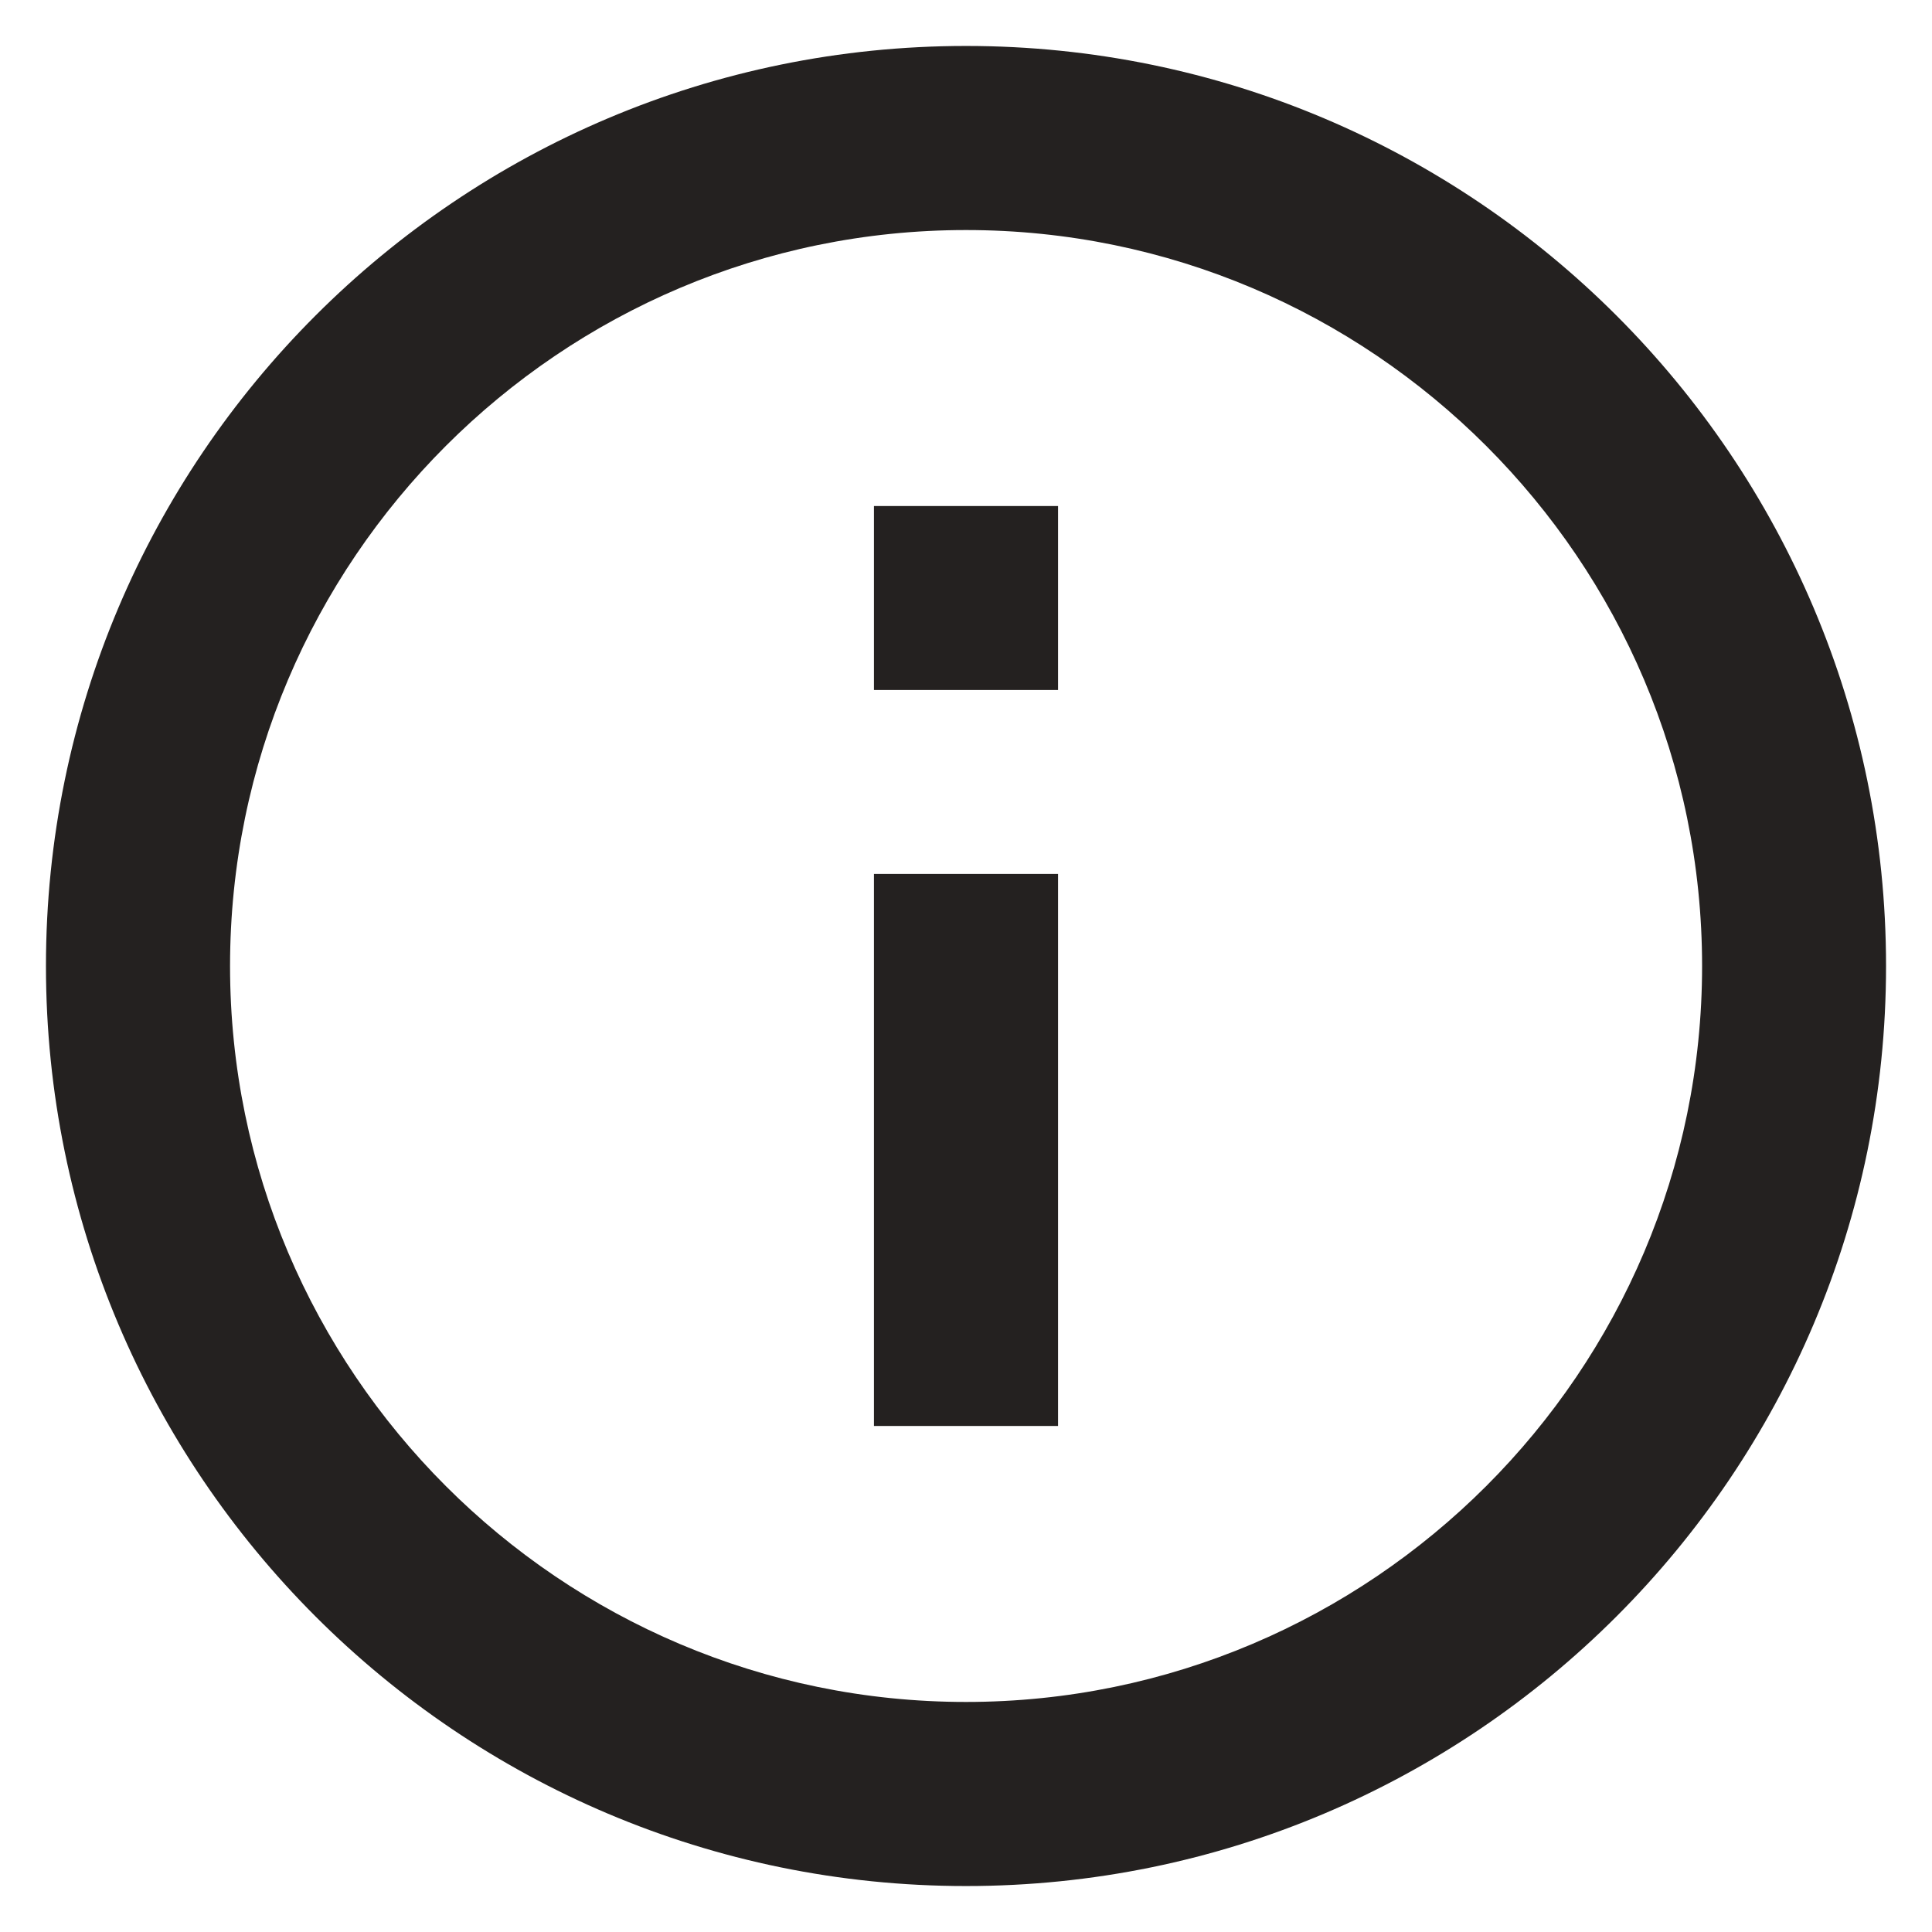
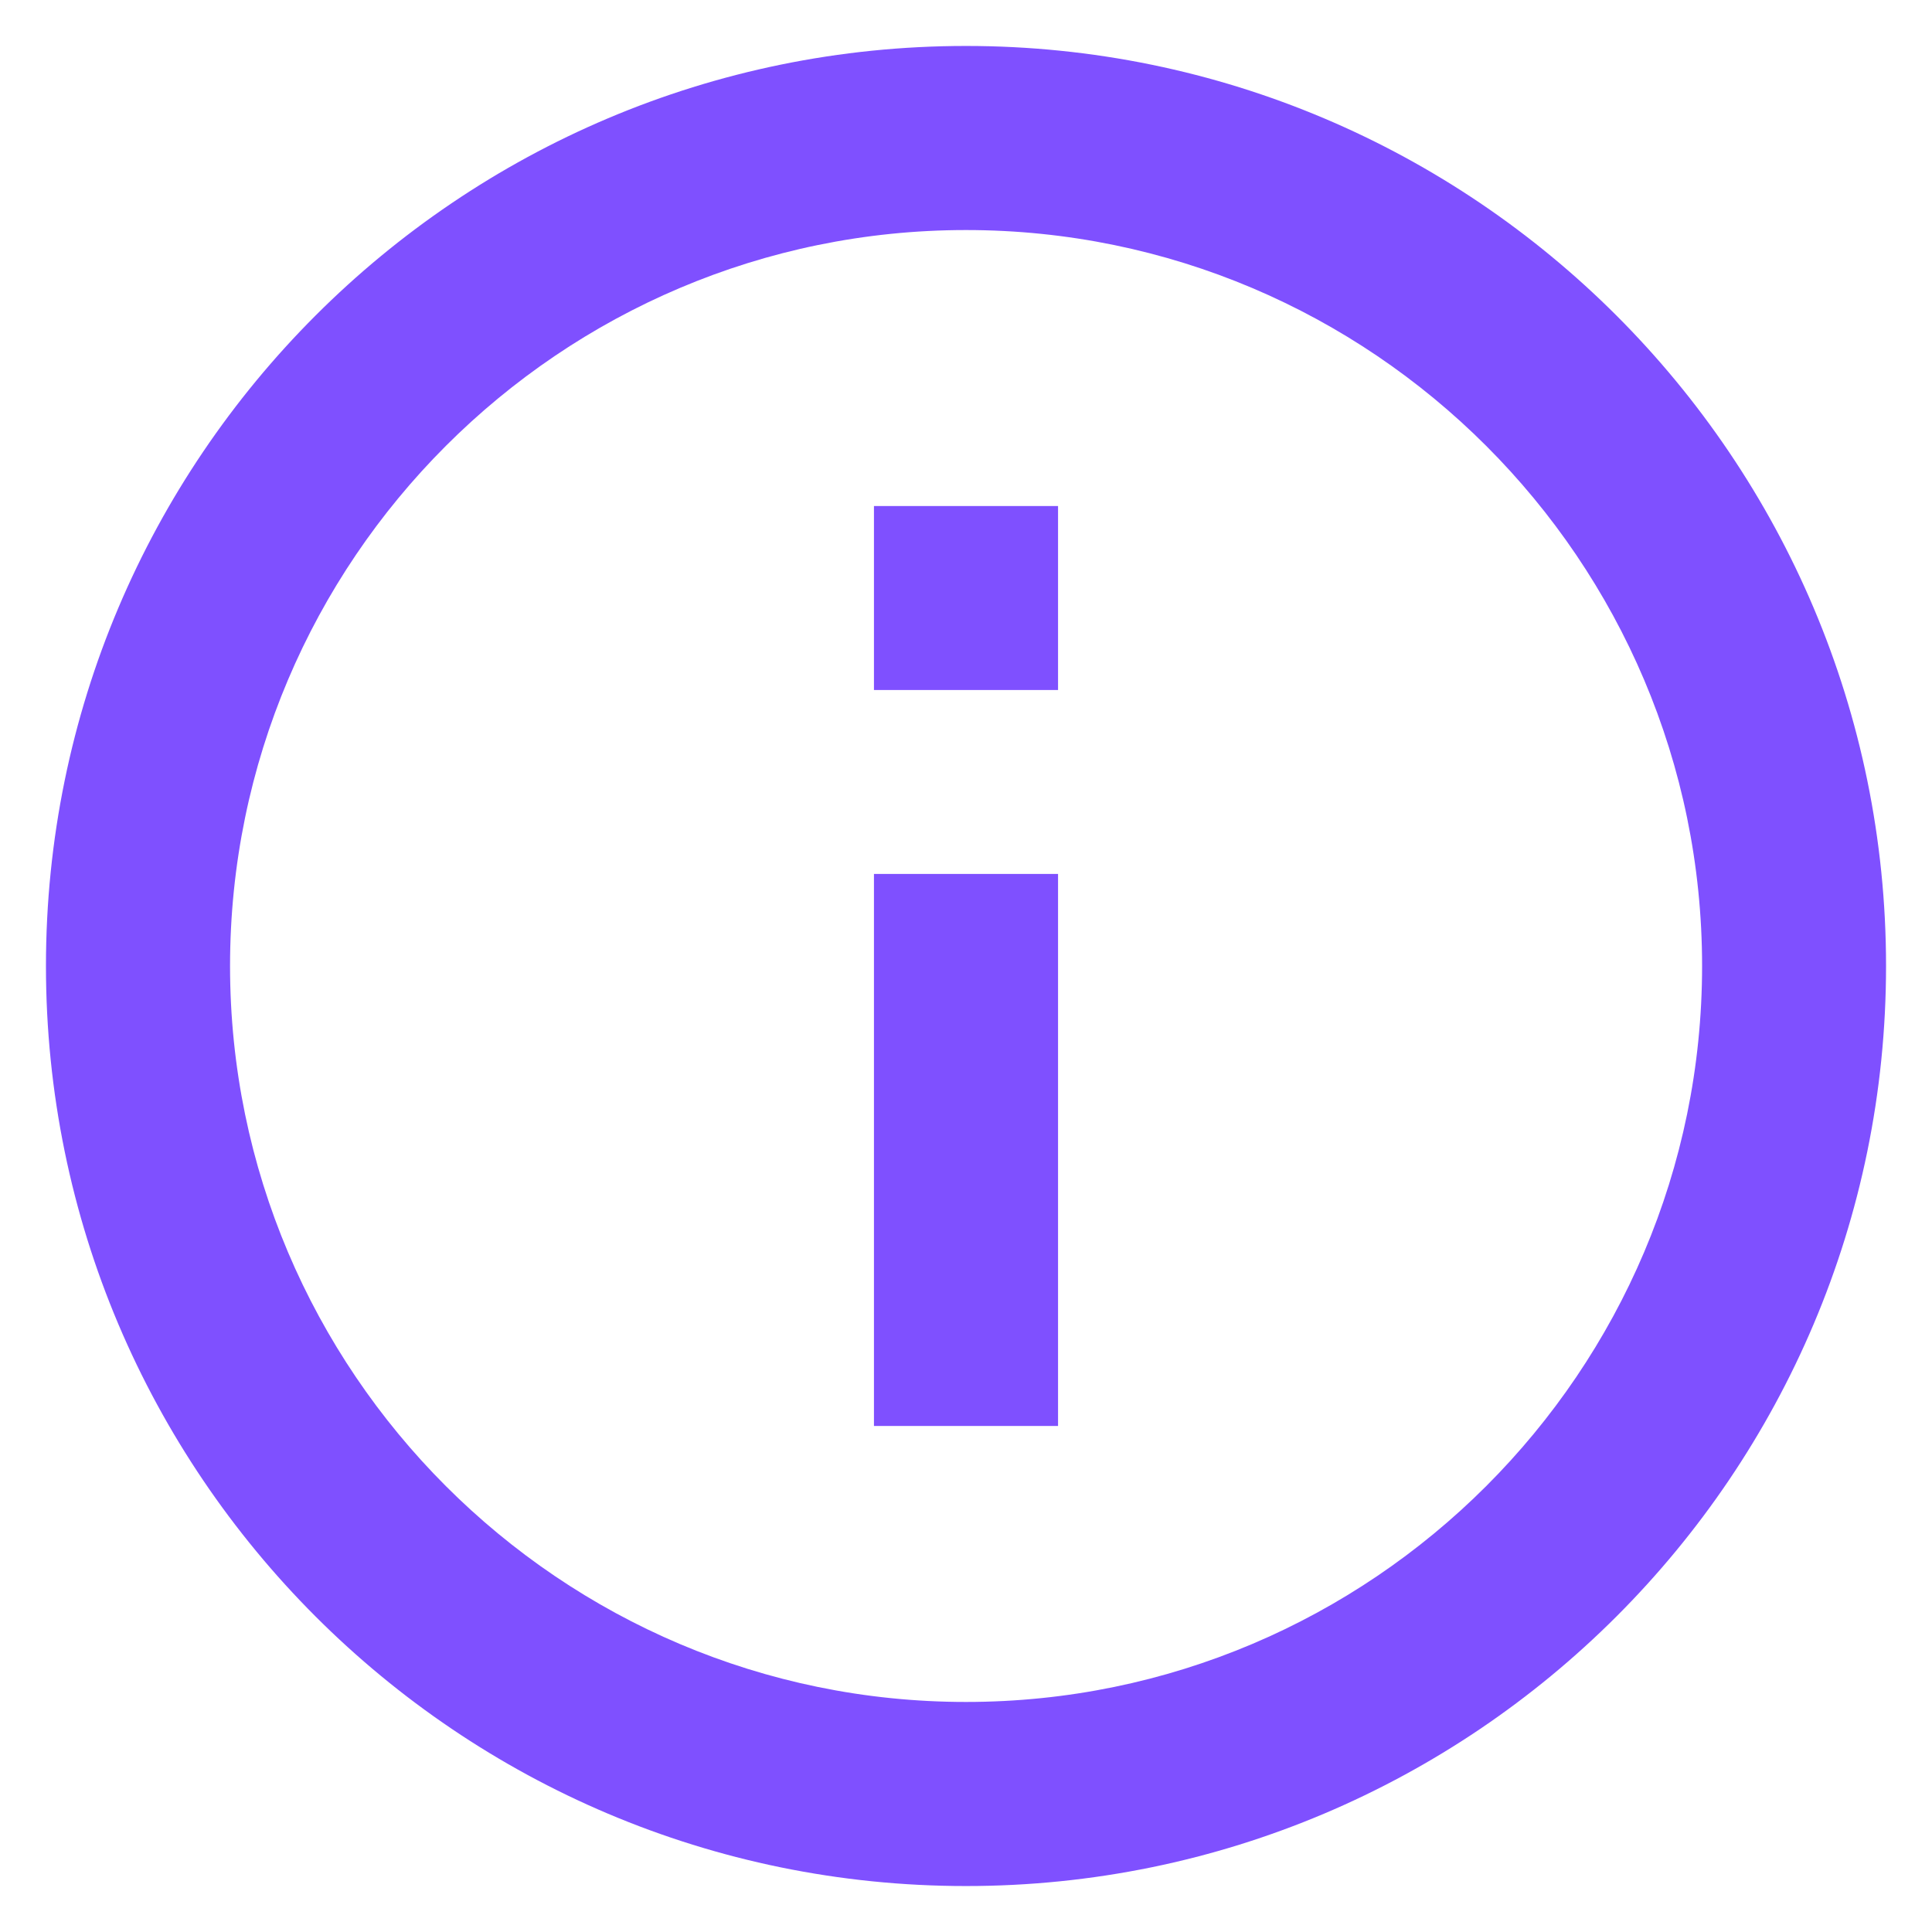
<svg xmlns="http://www.w3.org/2000/svg" width="14" height="14" viewBox="0 0 14 14" fill="none">
-   <path d="M6.333 3.667H7.667V5H6.333V3.667ZM6.333 6.333H7.667V10.333H6.333V6.333ZM7 0.333C3.32 0.333 0.333 3.32 0.333 7C0.333 10.68 3.32 13.667 7 13.667C10.68 13.667 13.667 10.68 13.667 7C13.667 3.32 10.68 0.333 7 0.333ZM7 12.333C4.06 12.333 1.667 9.94 1.667 7C1.667 4.06 4.06 1.667 7 1.667C9.94 1.667 12.334 4.06 12.334 7C12.334 9.94 9.94 12.333 7 12.333Z" fill="#242120" />
+   <path d="M6.333 3.667H7.667V5H6.333V3.667ZM6.333 6.333H7.667V10.333H6.333V6.333ZM7 0.333C3.32 0.333 0.333 3.32 0.333 7C0.333 10.68 3.32 13.667 7 13.667C10.68 13.667 13.667 10.68 13.667 7C13.667 3.32 10.68 0.333 7 0.333ZM7 12.333C4.06 12.333 1.667 9.94 1.667 7C1.667 4.06 4.06 1.667 7 1.667C9.94 1.667 12.334 4.06 12.334 7C12.334 9.94 9.94 12.333 7 12.333Z" fill="#7F50FF" />
</svg>
